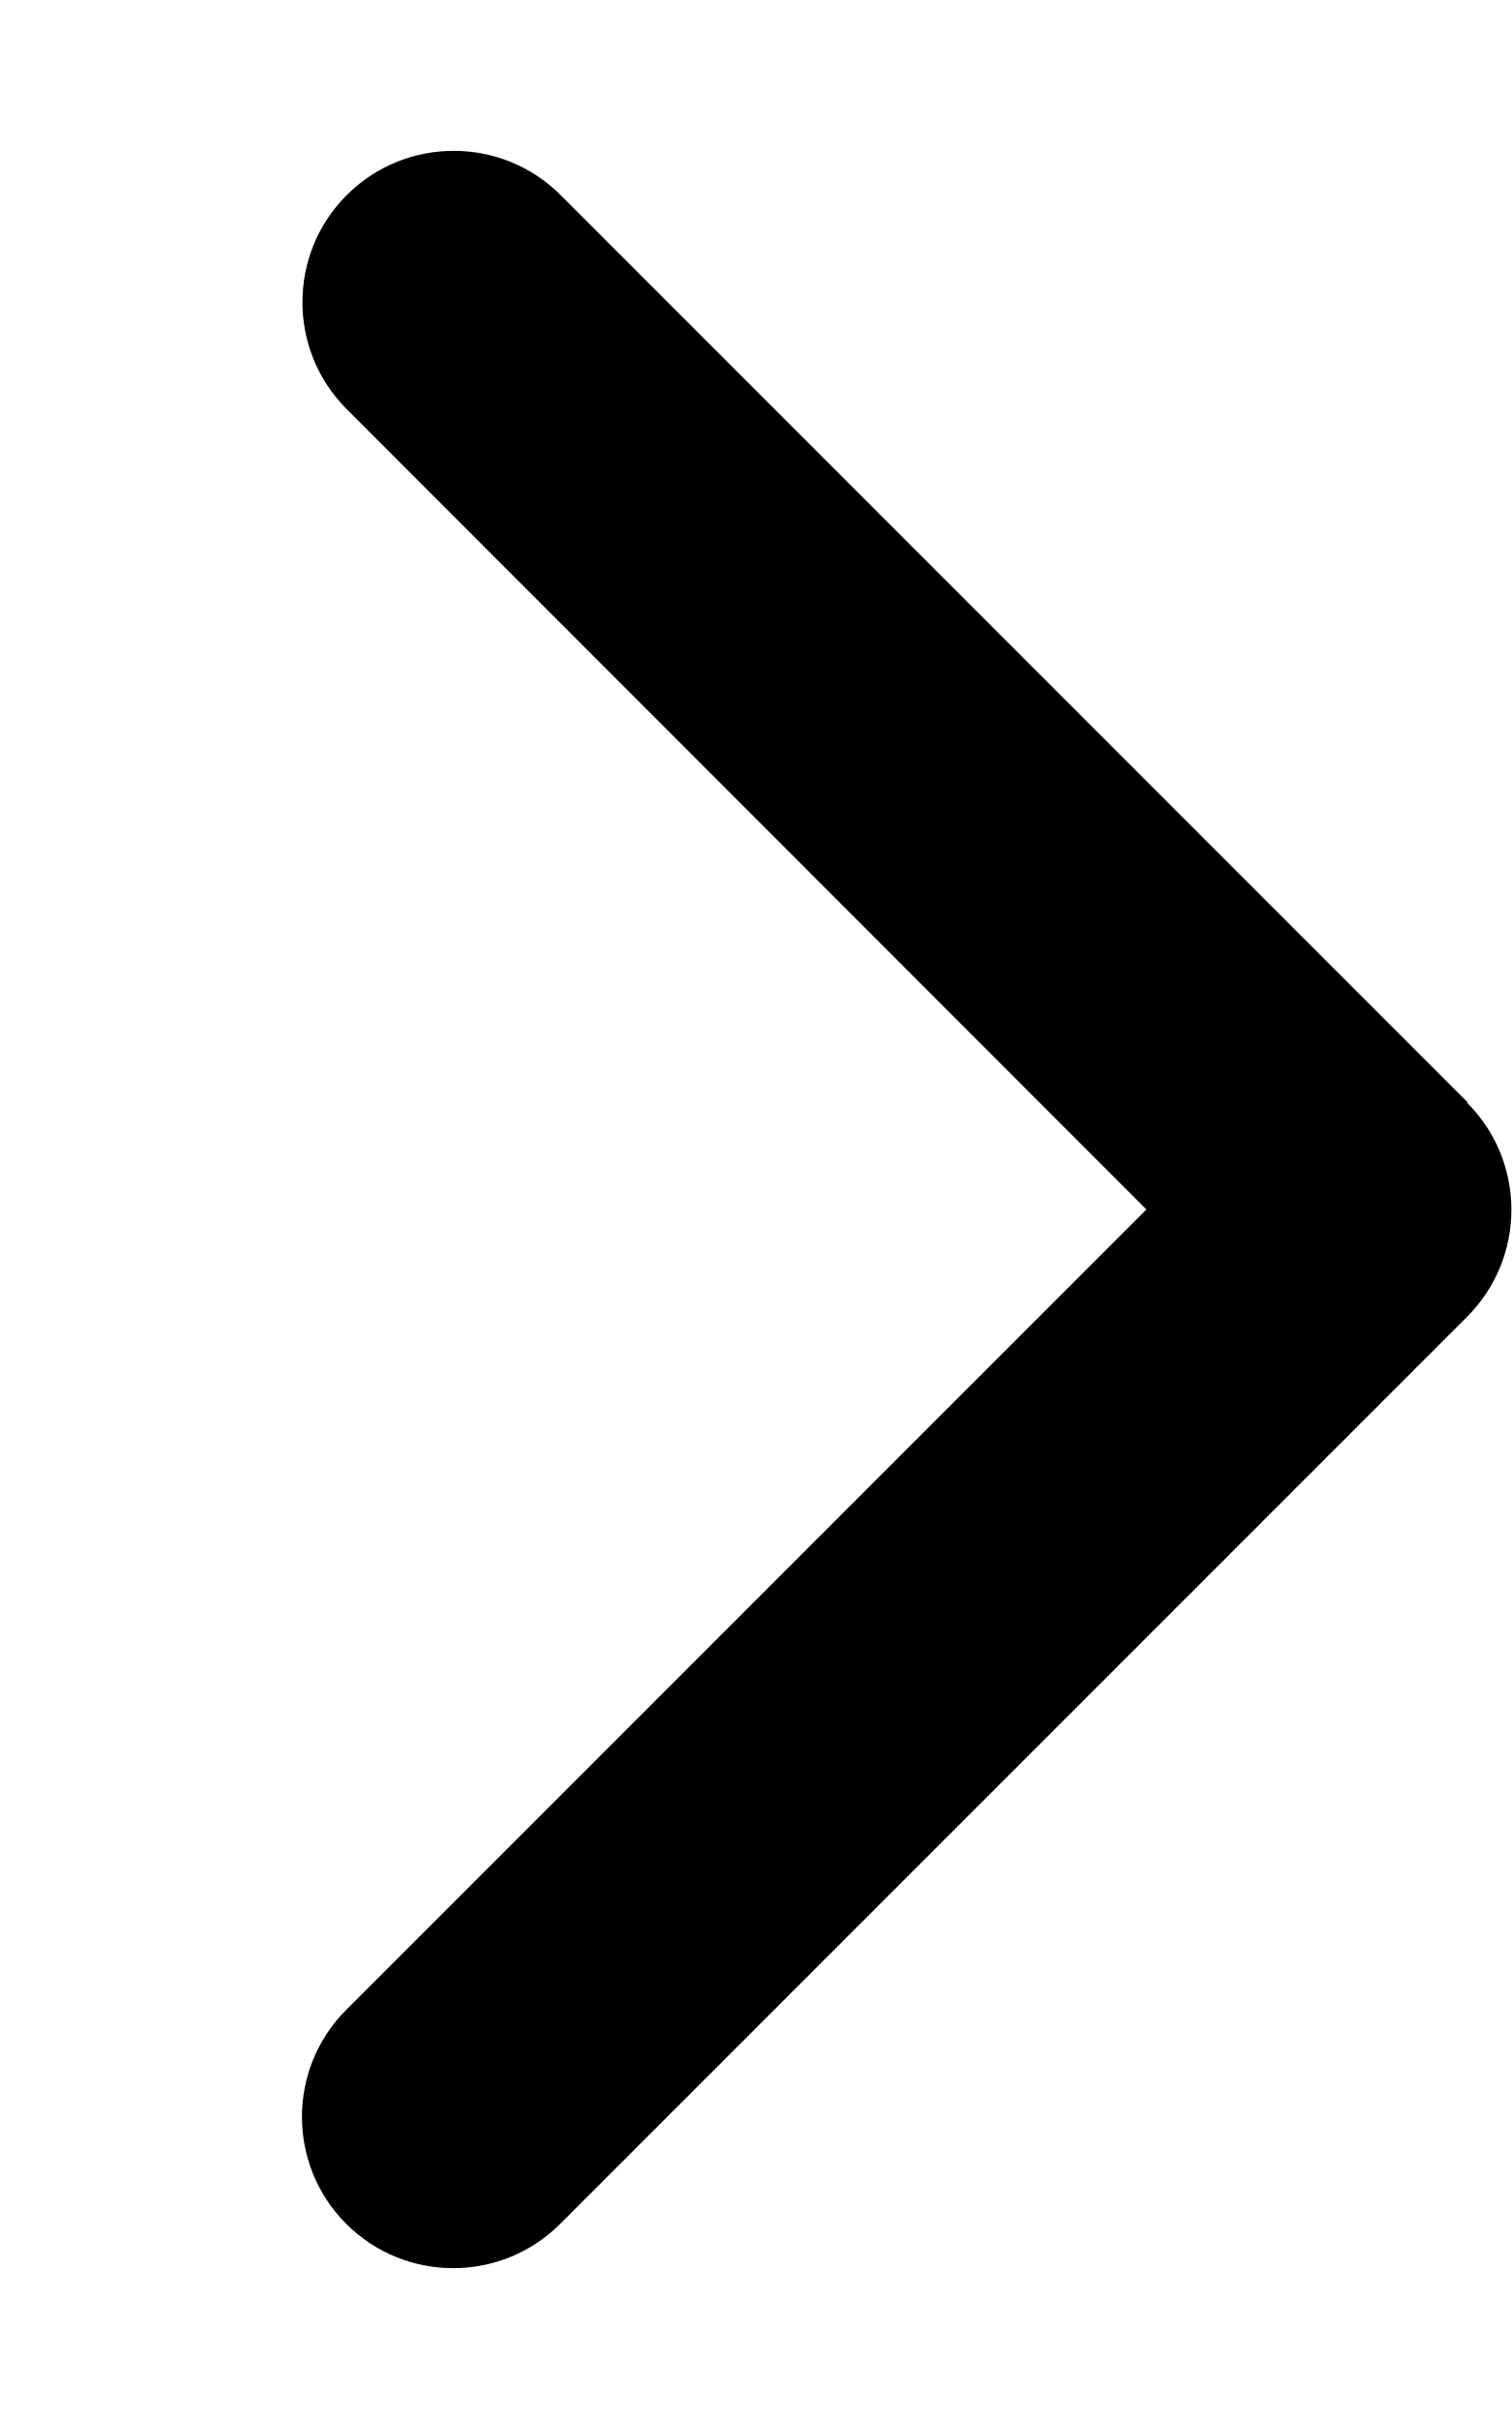
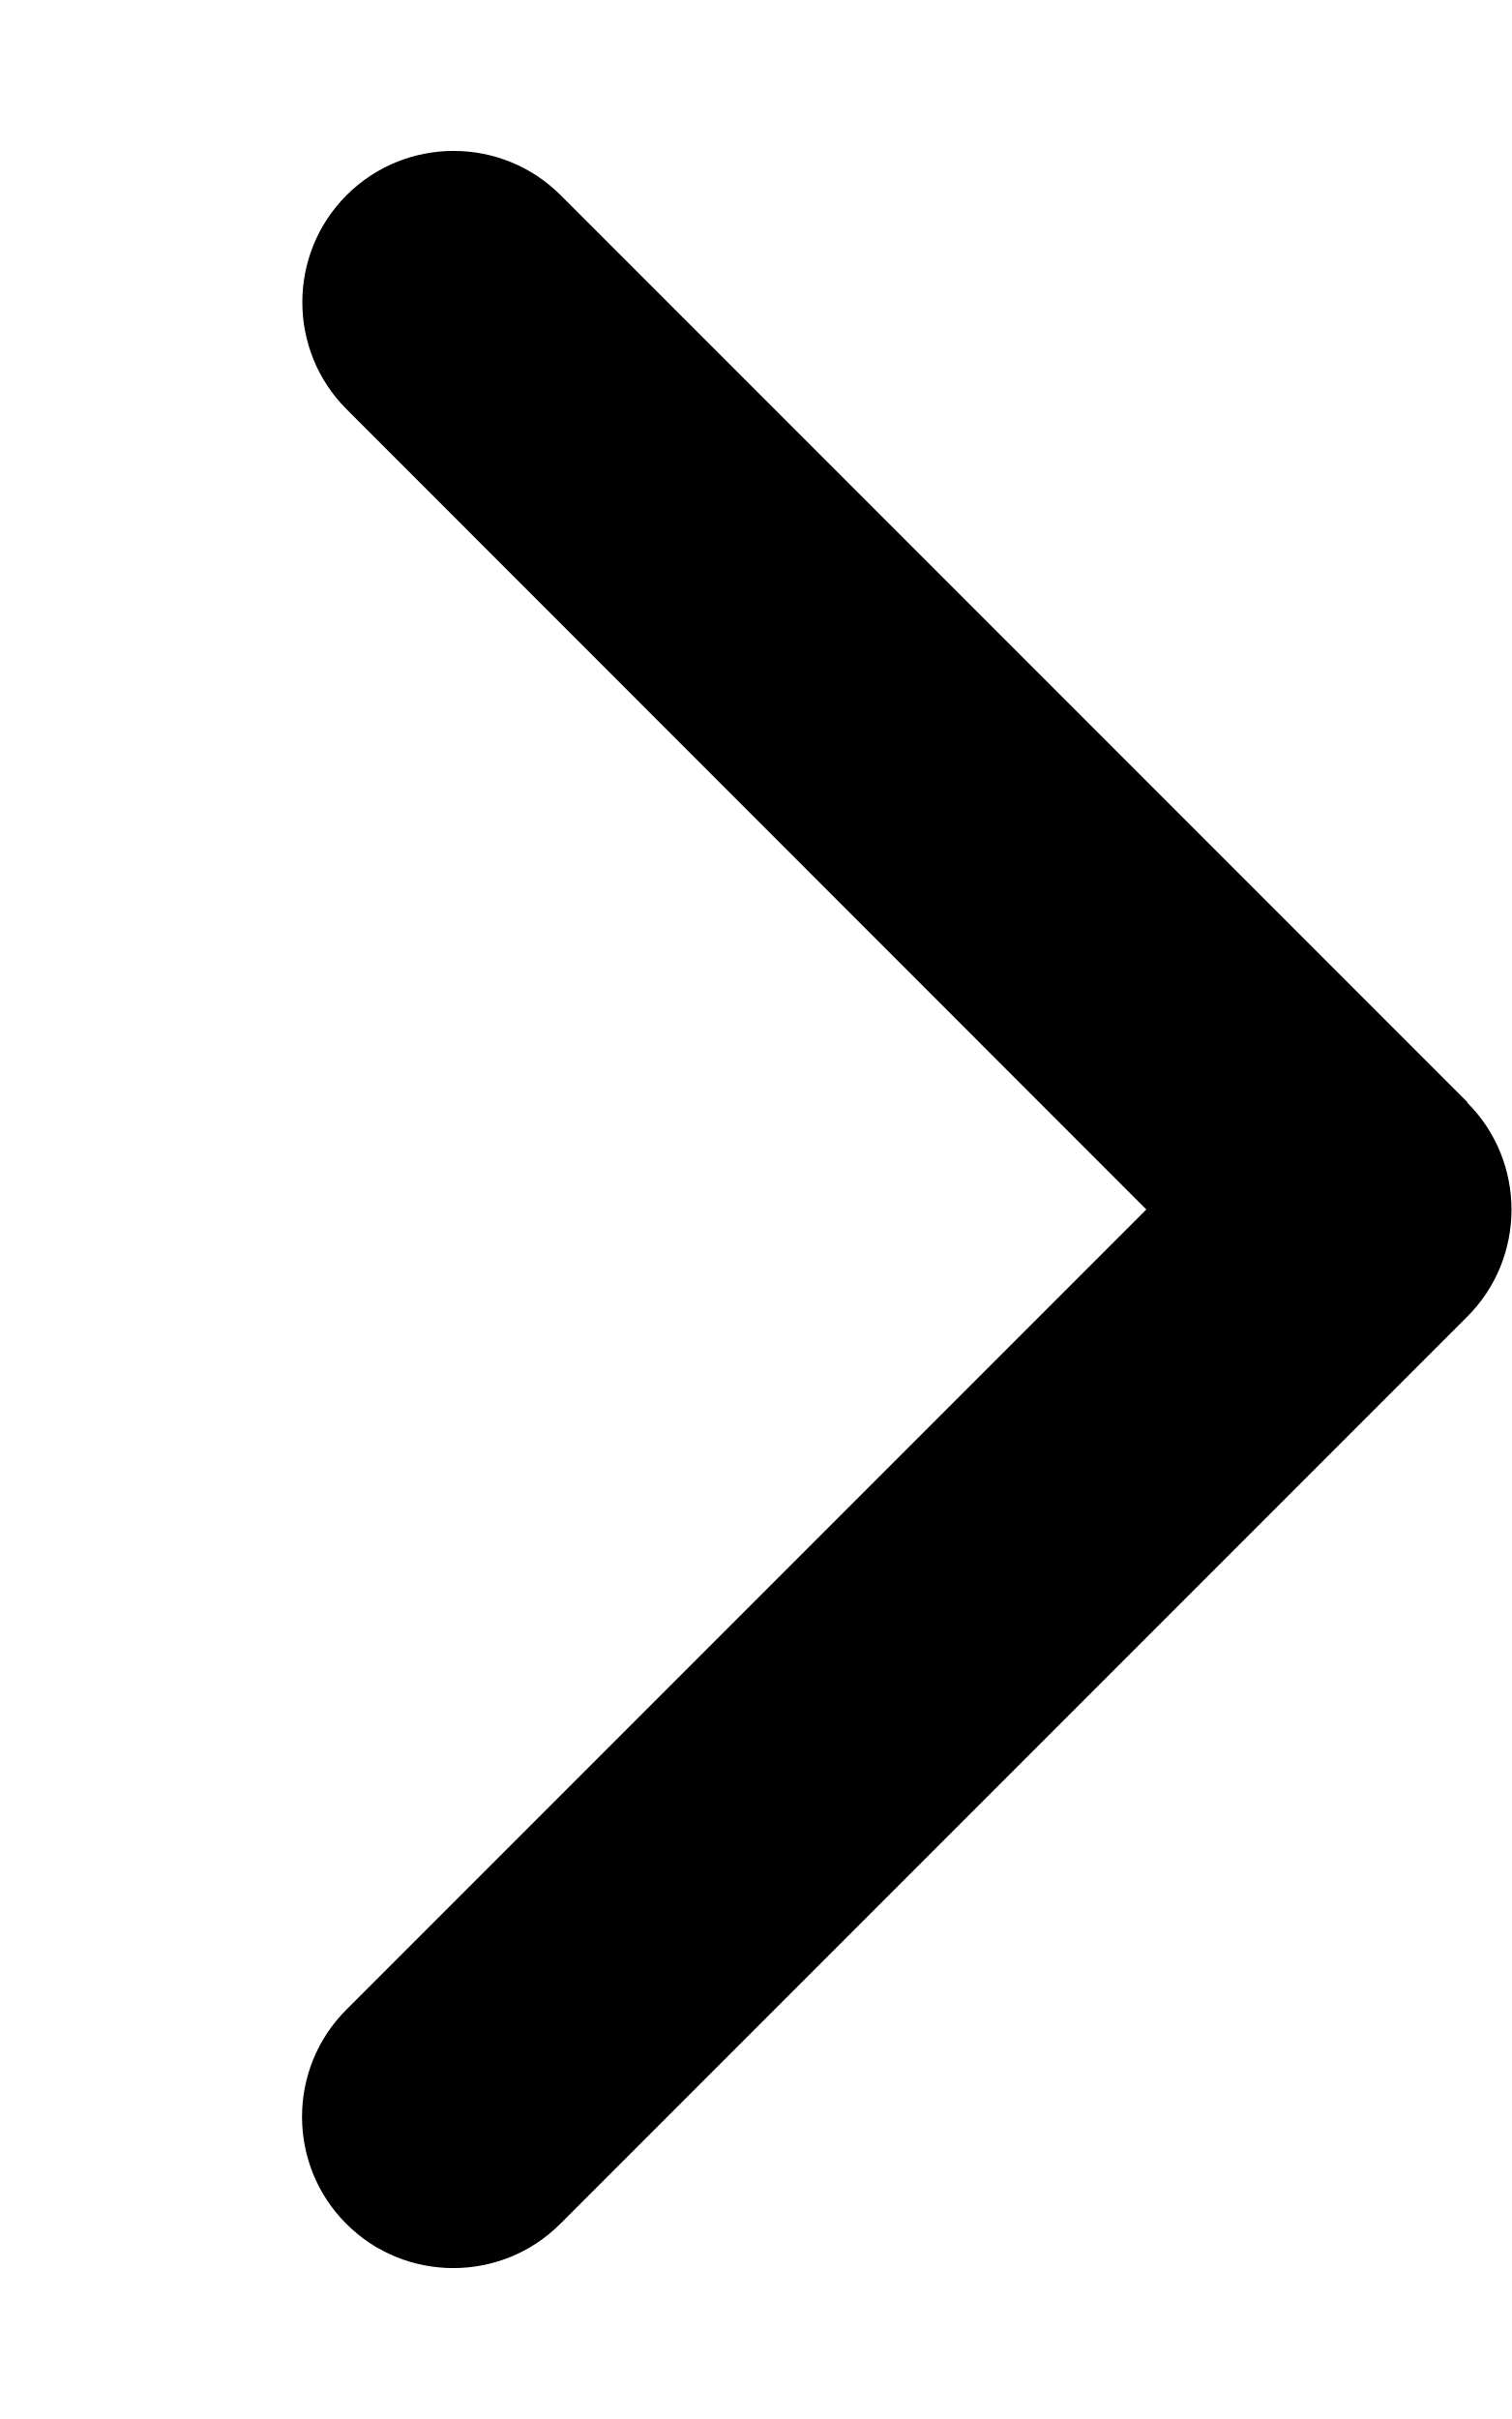
- <svg xmlns="http://www.w3.org/2000/svg" viewBox="0 0 320 512">
-   <path d="M310.6 233.4c12.5 12.5 12.5 32.8 0 45.3l-192 192c-12.5 12.5-32.8 12.5-45.3 0s-12.5-32.8 0-45.3L242.7 256 73.4 86.6c-12.5-12.5-12.5-32.8 0-45.3s32.8-12.5 45.3 0l192 192z" />
+ <svg xmlns="http://www.w3.org/2000/svg" width="20px" height="32px" viewBox="0 0 20 32" version="1.1">
+   <g id="surface1">
+     <path style=" stroke:none;fill-rule:nonzero;fill:rgb(0%,0%,0%);fill-opacity:1;" d="M 19.414 14.586 C 20.195 15.367 20.195 16.637 19.414 17.418 L 7.414 29.418 C 6.633 30.199 5.363 30.199 4.582 29.418 C 3.801 28.637 3.801 27.367 4.582 26.586 L 15.168 16 L 4.586 5.414 C 3.805 4.633 3.805 3.363 4.586 2.582 C 5.367 1.801 6.637 1.801 7.418 2.582 L 19.418 14.582 Z M 19.414 14.586 " />
+   </g>
</svg>
